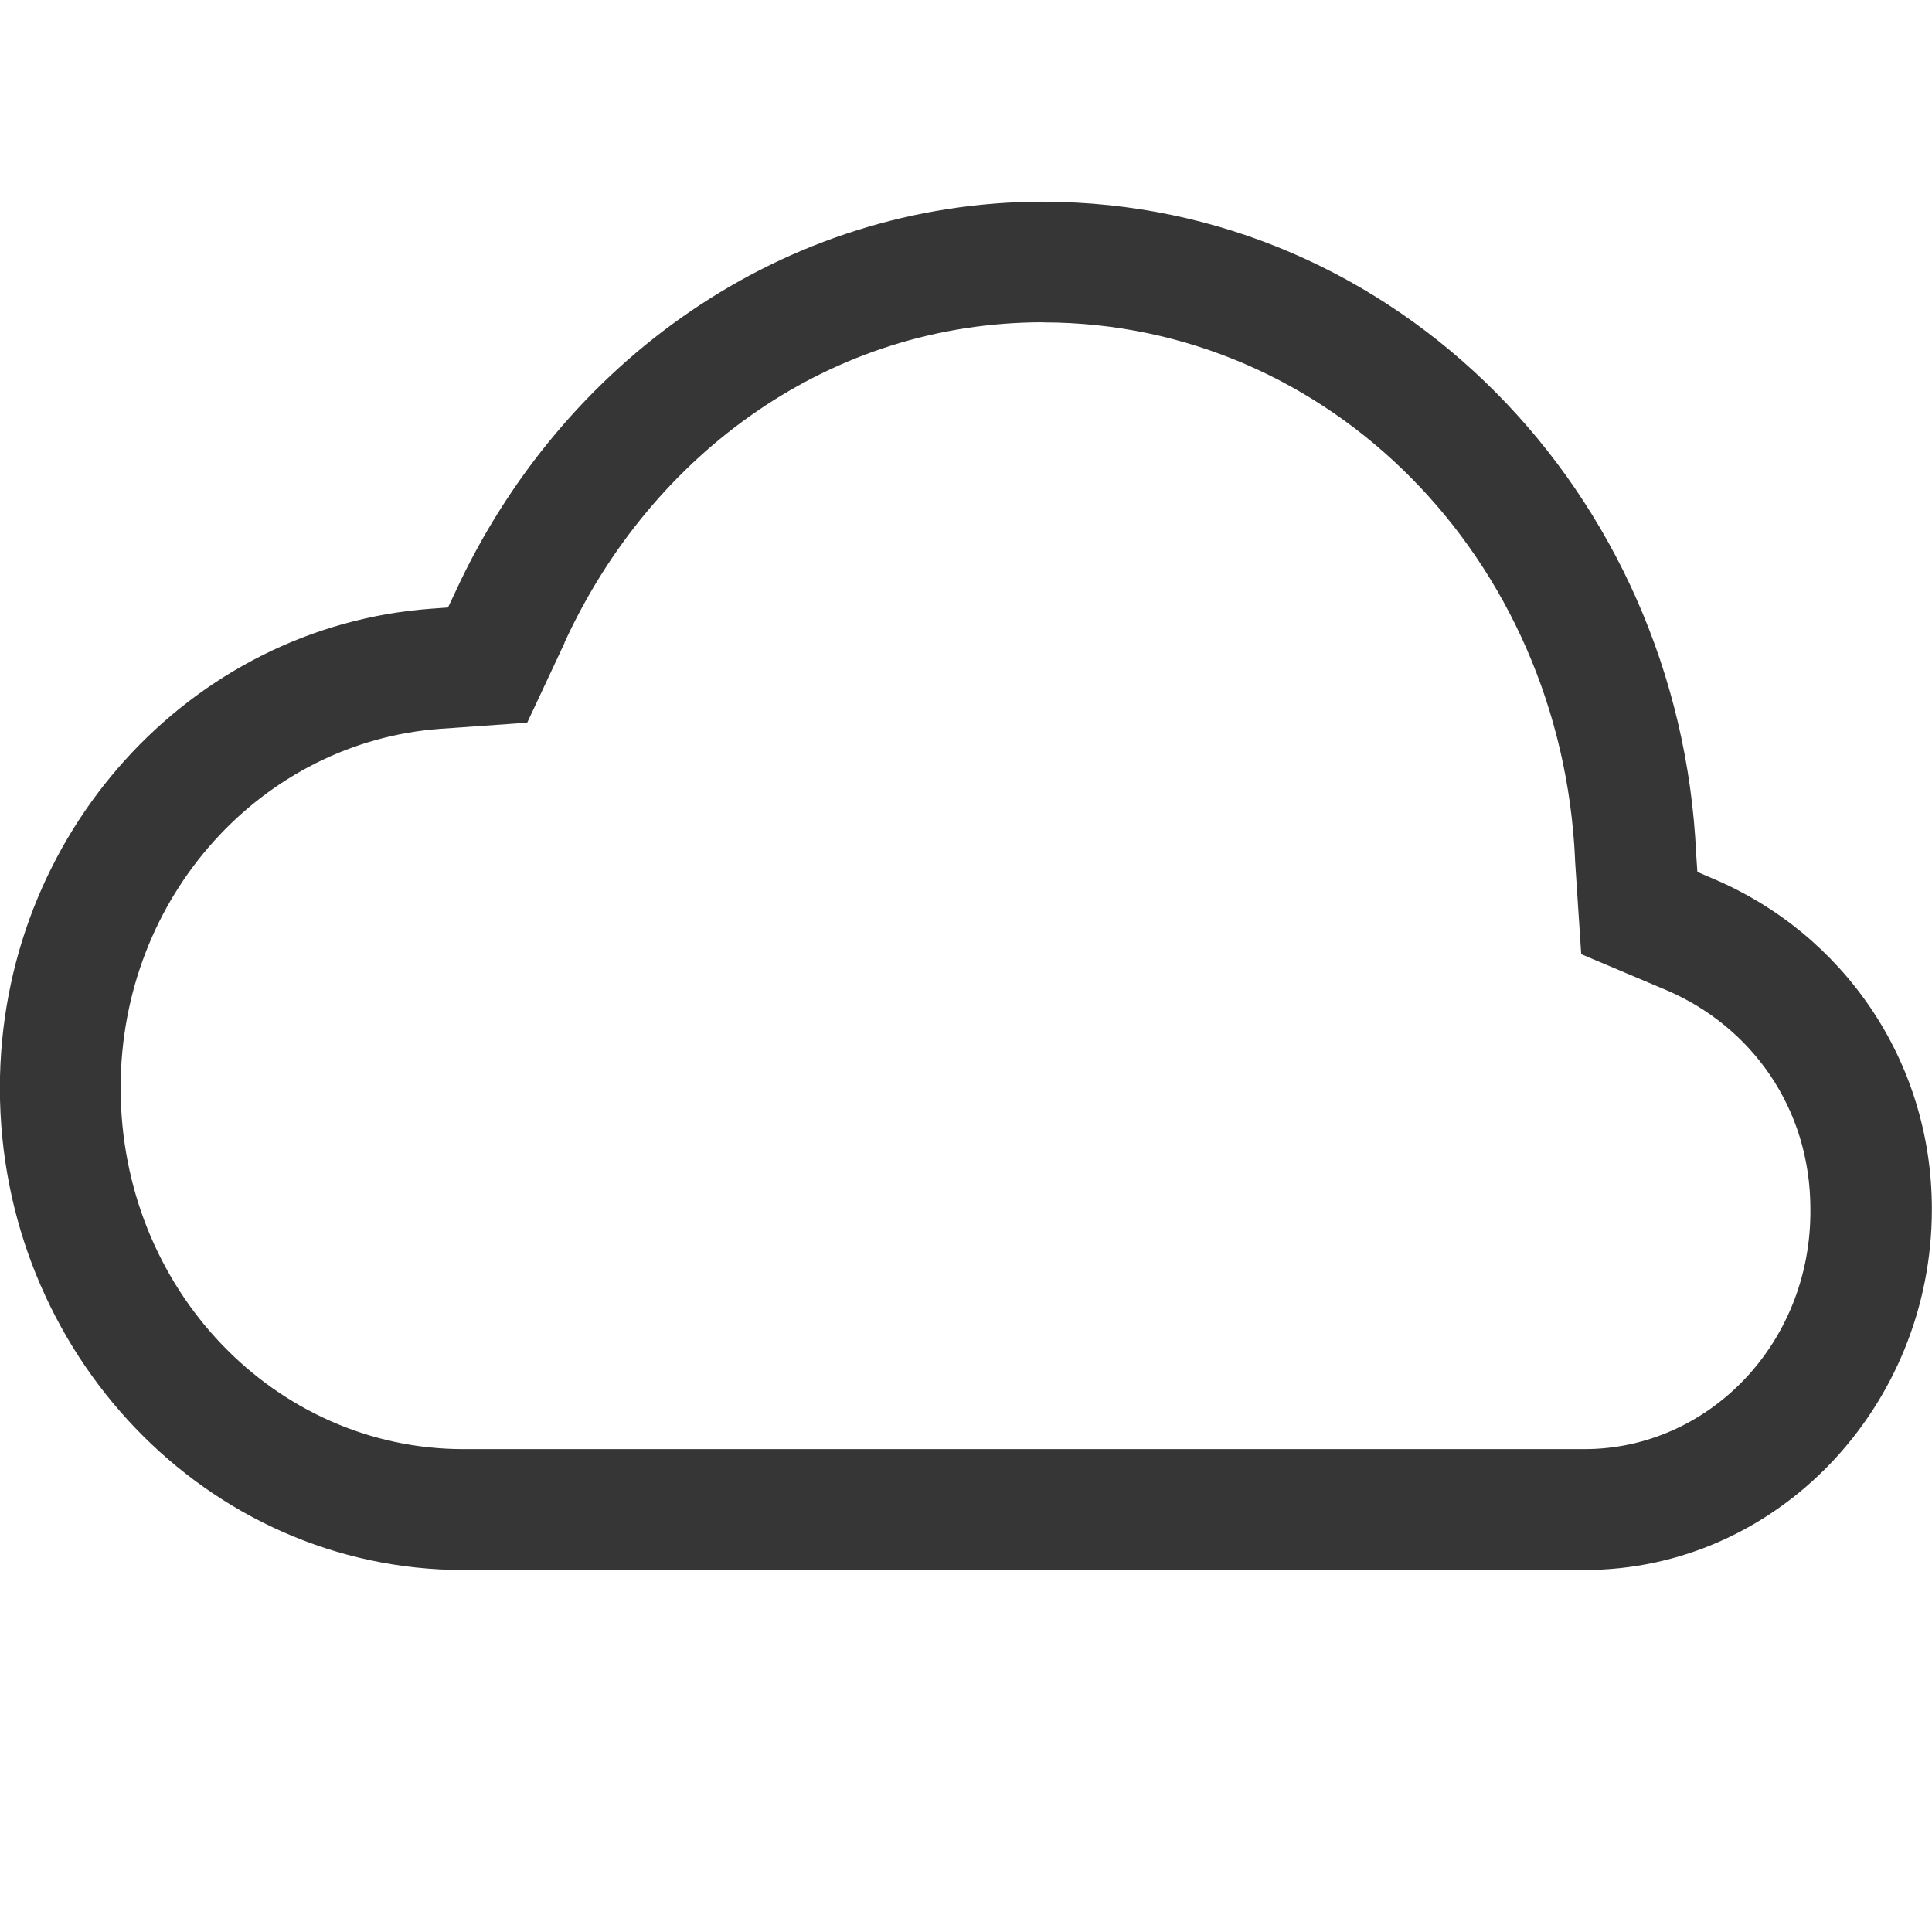
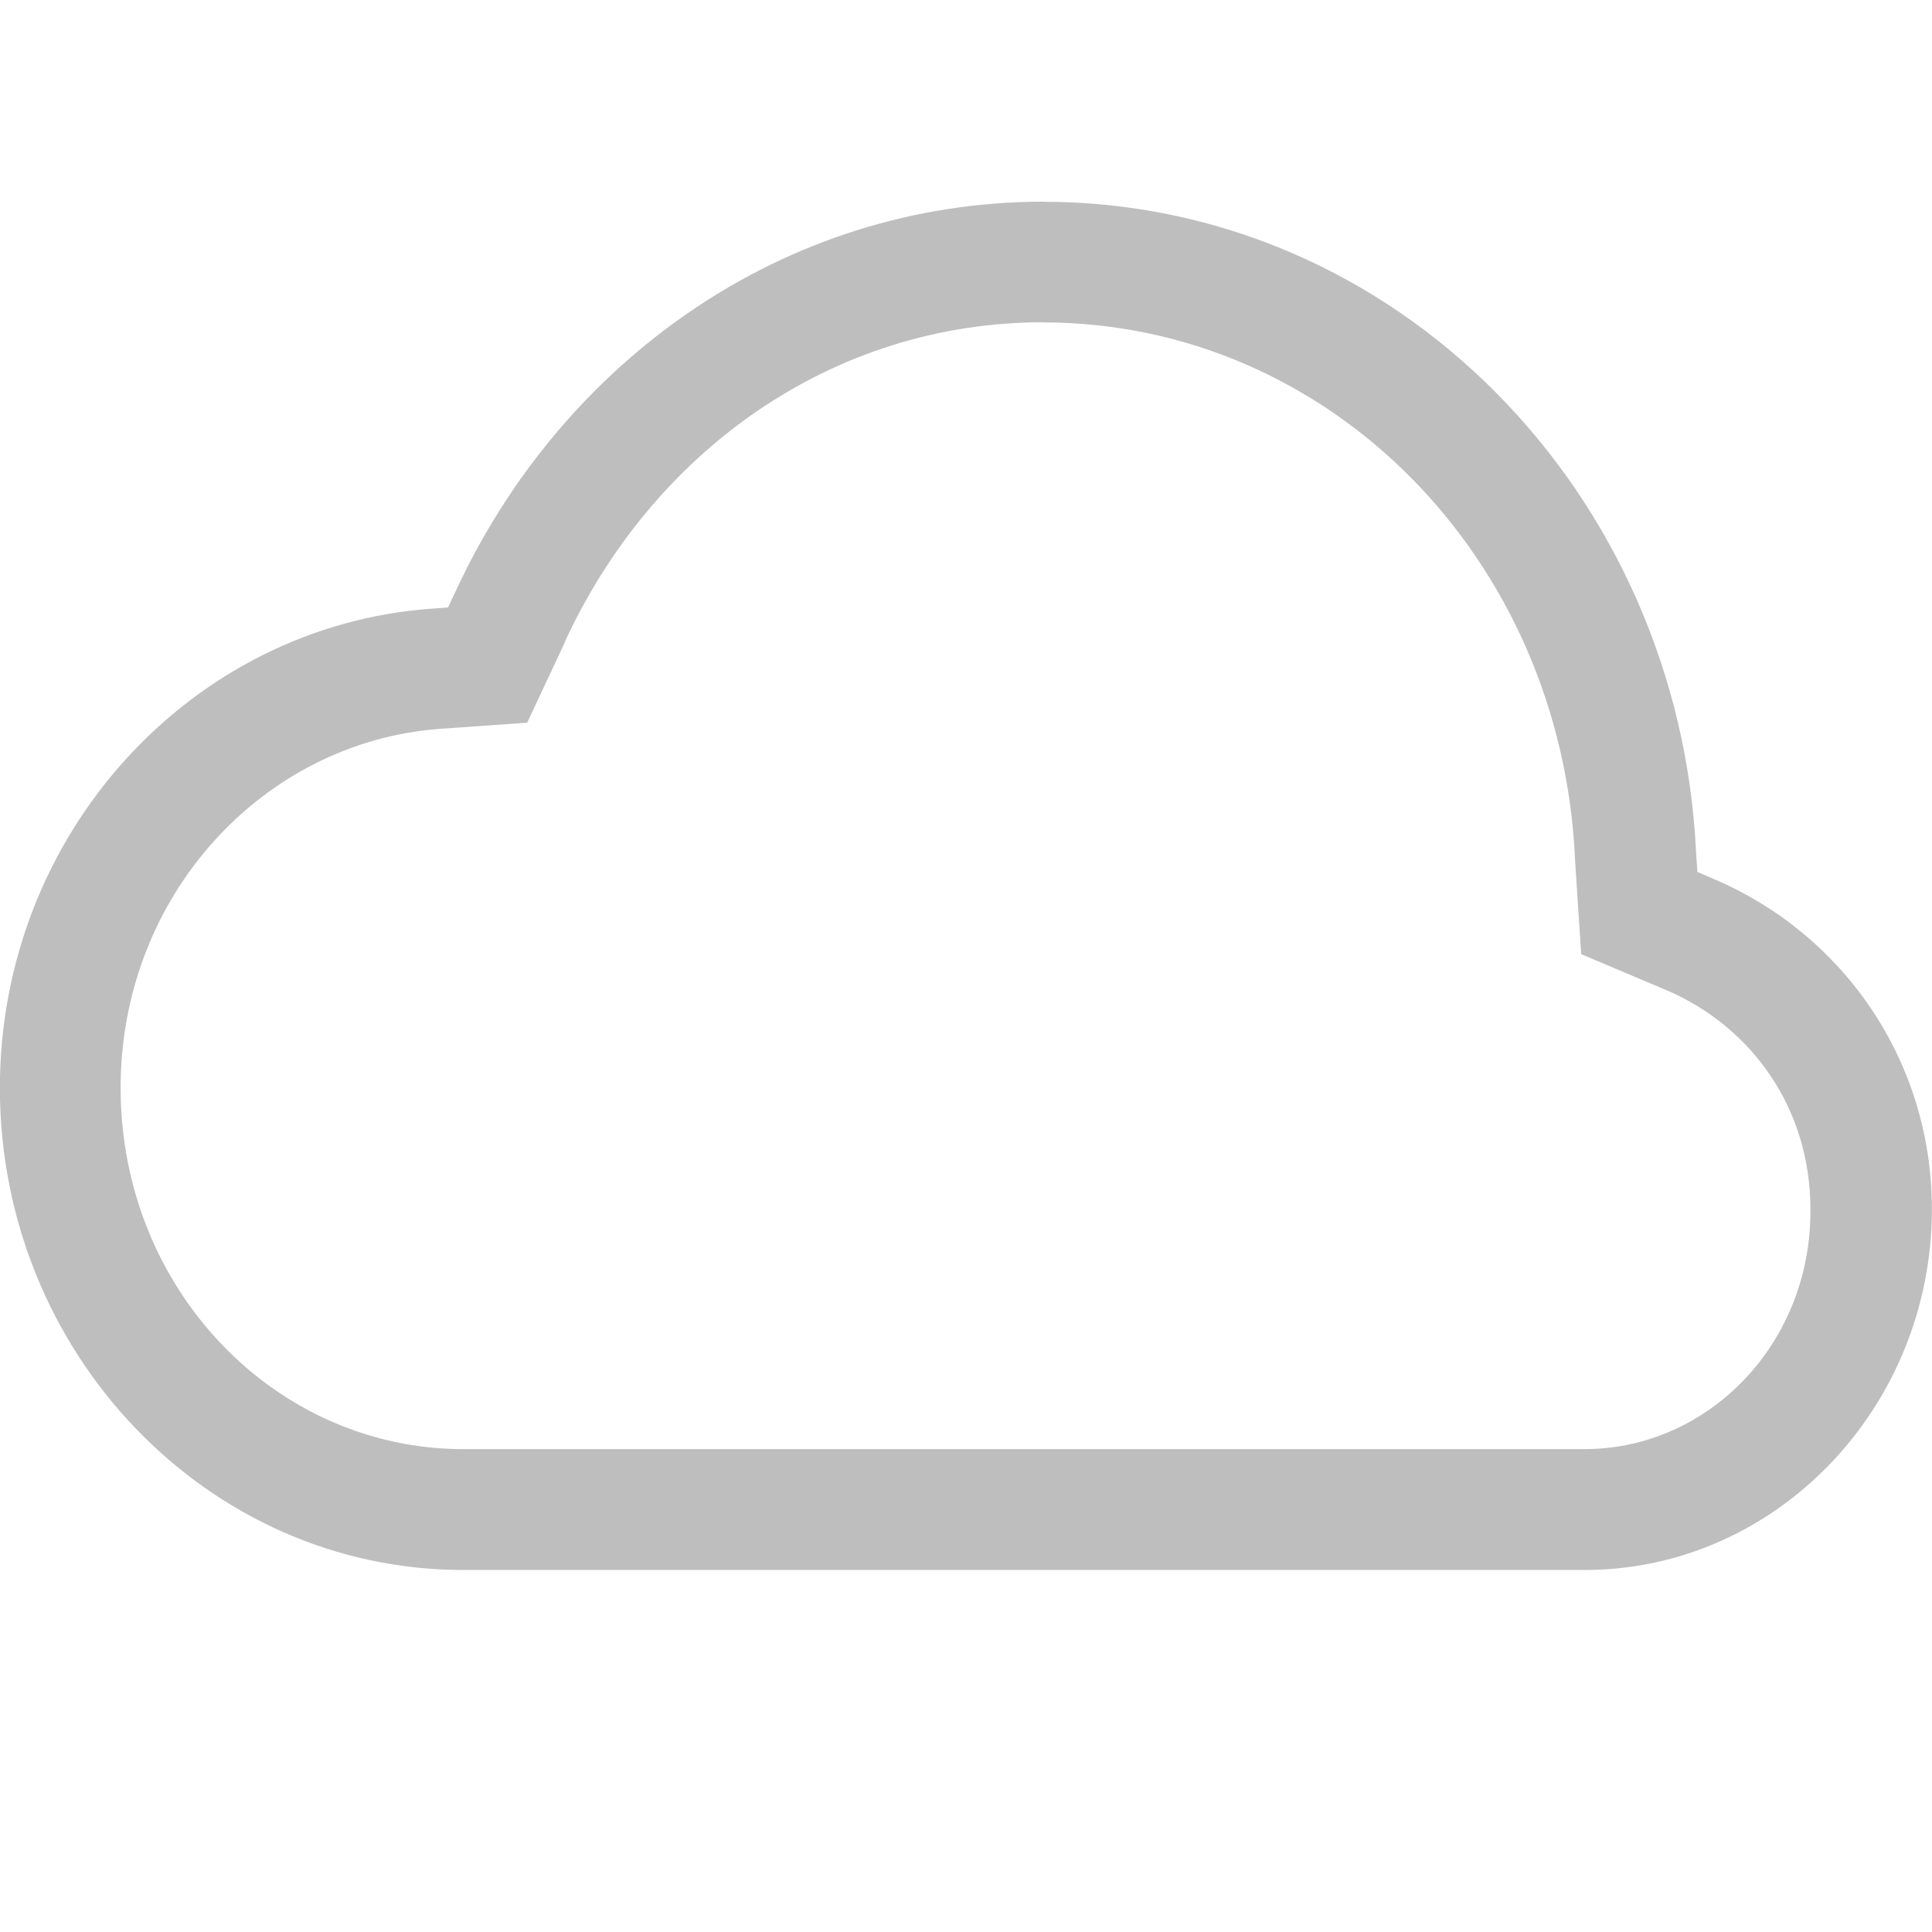
<svg xmlns="http://www.w3.org/2000/svg" version="1.1" viewBox="0 0 16 16">
  <g transform="translate(-552 -180)">
-     <path d="m560.64 181.67c-2.159 2e-3 -3.993 1.331-4.869 3.232l-0.061 0.129-0.139 0.01c-1.994 0.145-3.572 1.87-3.572 3.969 0 2.193 1.716 3.992 3.838 3.992h9.285c1.591 0 2.877-1.35 2.877-2.988 0-1.242-0.747-2.285-1.805-2.734l-0.137-0.059-0.01-0.148c-0.136-2.993-2.487-5.4-5.404-5.402zm0 1c2.368 2e-3 4.291 1.952 4.404 4.447v0.01l0.051 0.775 0.703 0.297c0.701 0.298 1.195 0.973 1.195 1.814 0.01 1.114-0.846 1.988-1.871 1.988h-9.285c-1.556 0-2.838-1.321-2.838-2.992 0-1.597 1.185-2.866 2.644-2.973l0.723-0.051 0.31-0.662v-4e-3c0.728-1.58 2.213-2.649 3.961-2.65z" color="#000000" color-rendering="auto" fill="#363636" image-rendering="auto" shape-rendering="auto" style="text-decoration-line:none;text-indent:0;text-transform:none" />
+     <path d="m560.64 181.67c-2.159 2e-3 -3.993 1.331-4.869 3.232l-0.061 0.129-0.139 0.01c-1.994 0.145-3.572 1.87-3.572 3.969 0 2.193 1.716 3.992 3.838 3.992h9.285c1.591 0 2.877-1.35 2.877-2.988 0-1.242-0.747-2.285-1.805-2.734l-0.137-0.059-0.01-0.148c-0.136-2.993-2.487-5.4-5.404-5.402zm0 1c2.368 2e-3 4.291 1.952 4.404 4.447v0.01l0.051 0.775 0.703 0.297c0.701 0.298 1.195 0.973 1.195 1.814 0.01 1.114-0.846 1.988-1.871 1.988h-9.285c-1.556 0-2.838-1.321-2.838-2.992 0-1.597 1.185-2.866 2.644-2.973l0.723-0.051 0.31-0.662v-4e-3c0.728-1.58 2.213-2.649 3.961-2.65z" color="#000000" color-rendering="auto" fill="#bebebe" image-rendering="auto" shape-rendering="auto" style="text-decoration-line:none;text-indent:0;text-transform:none" />
  </g>
</svg>
